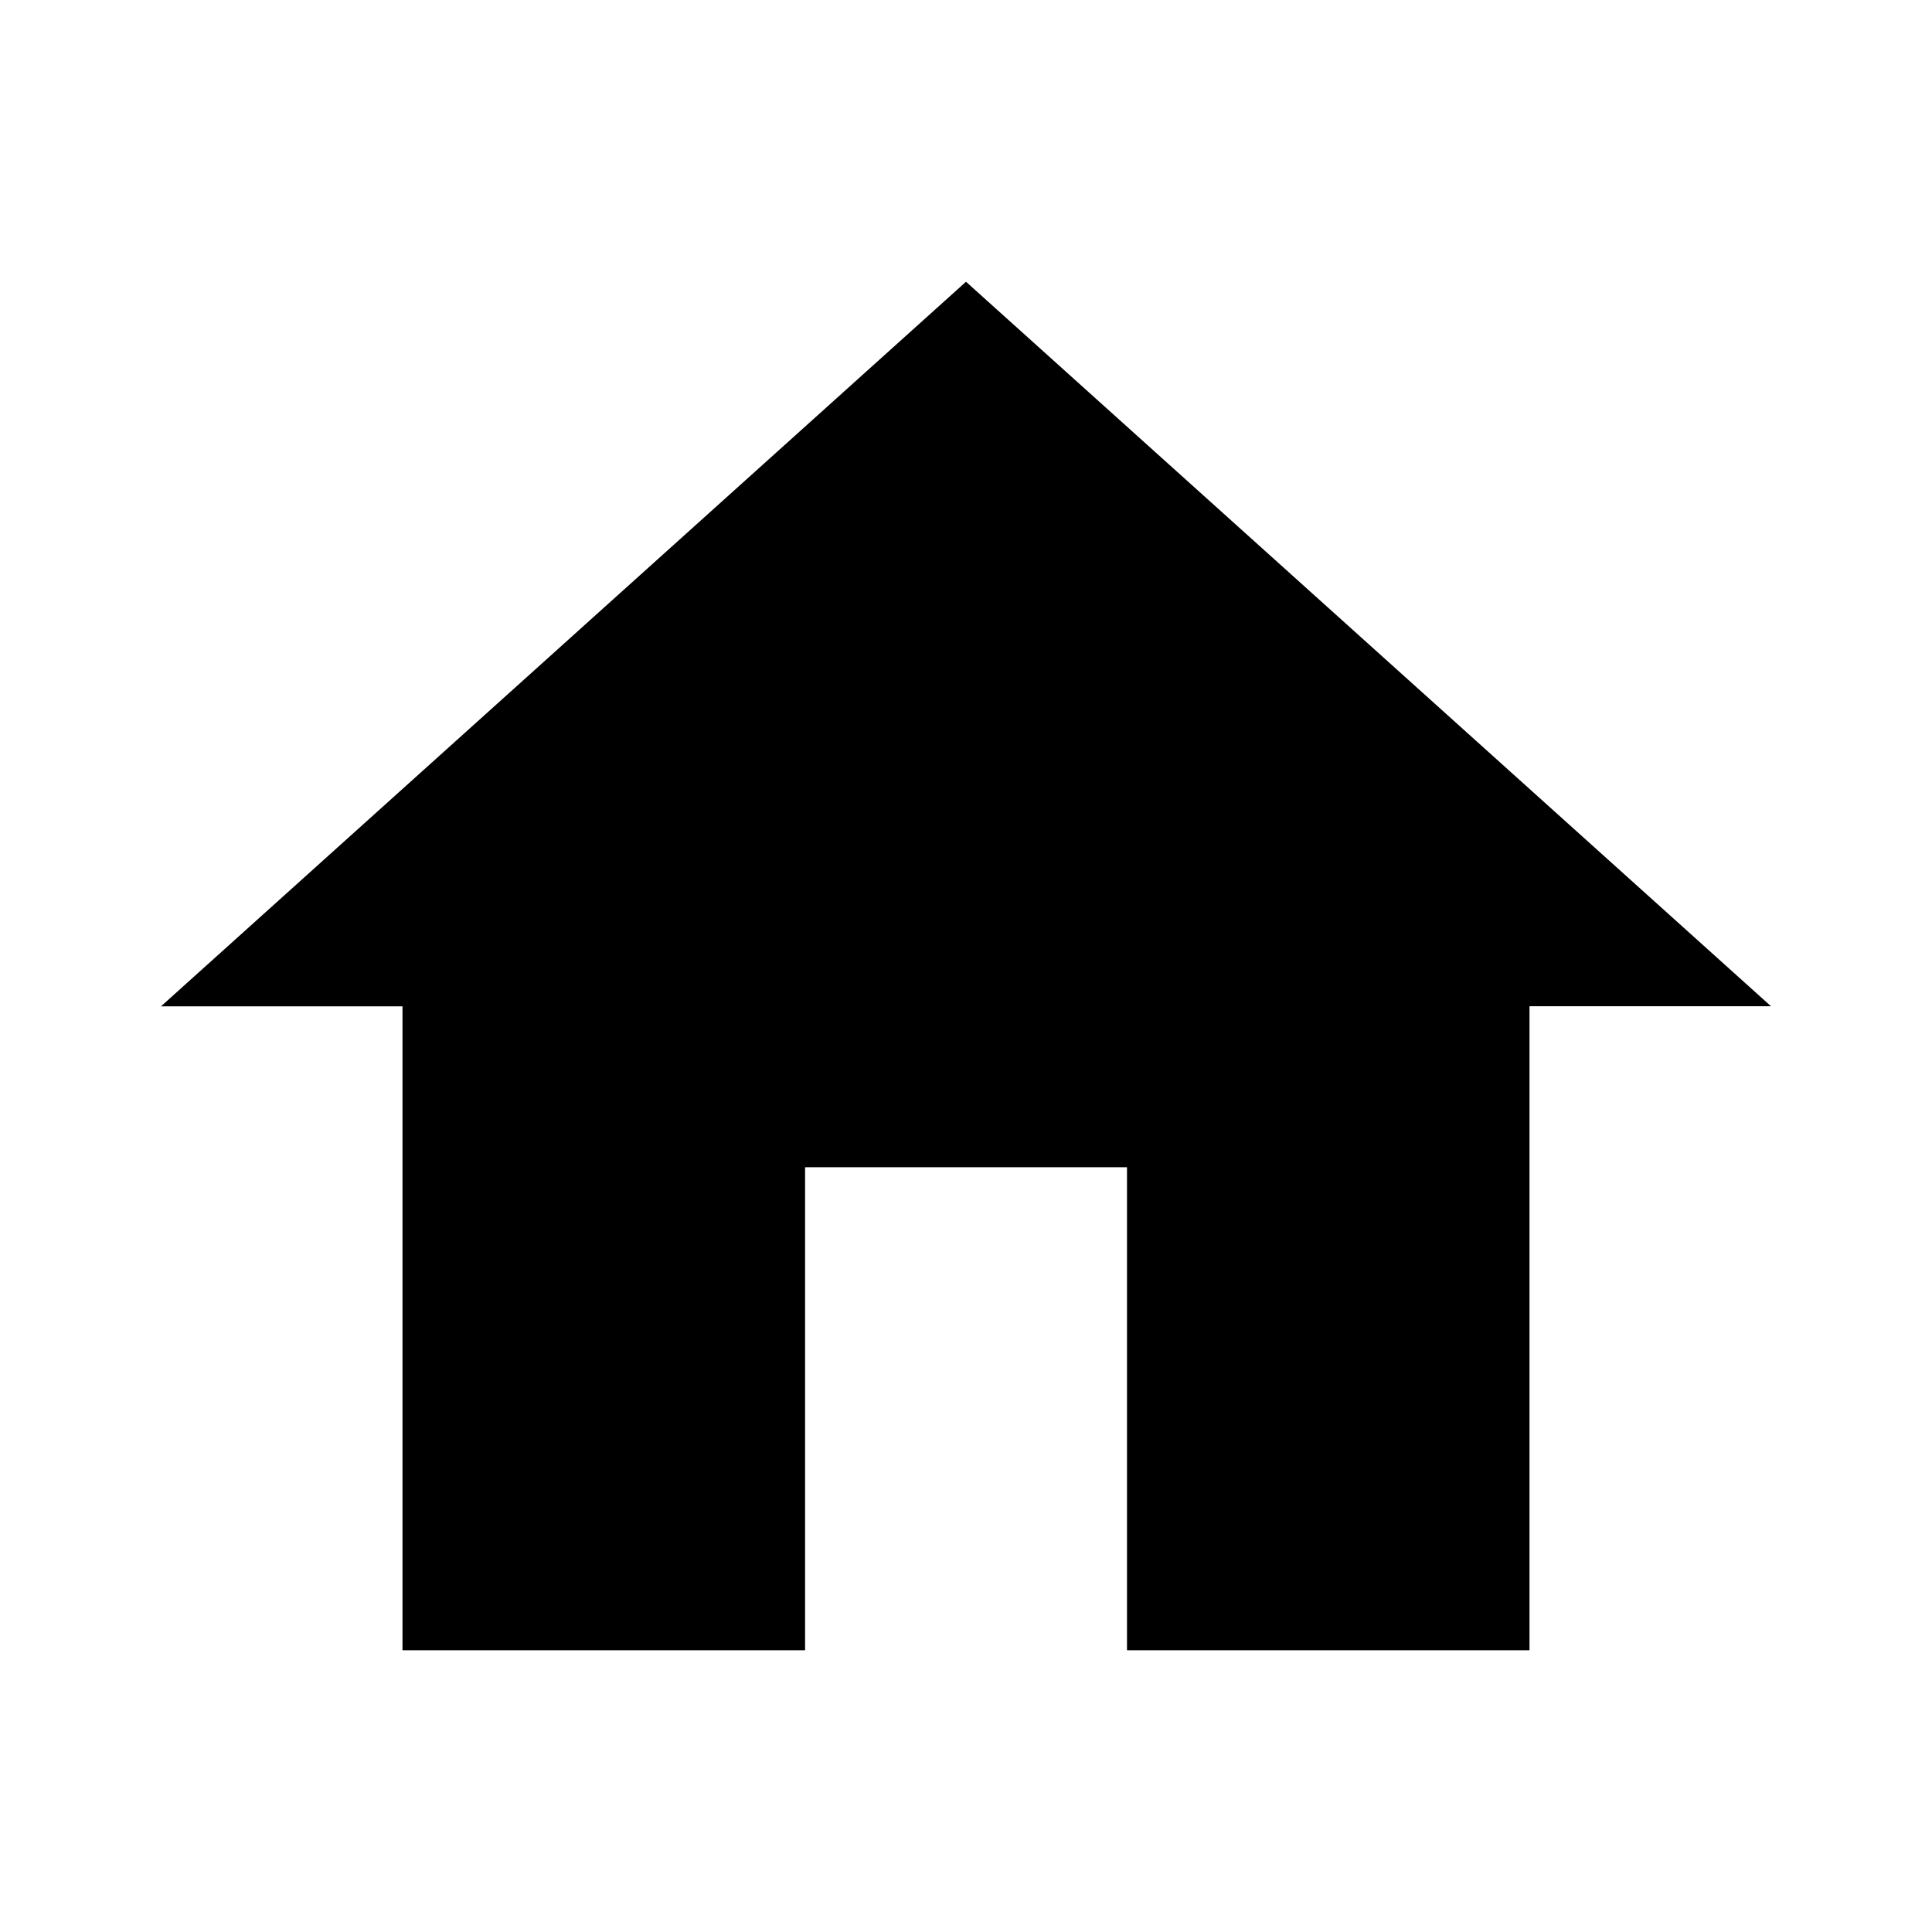
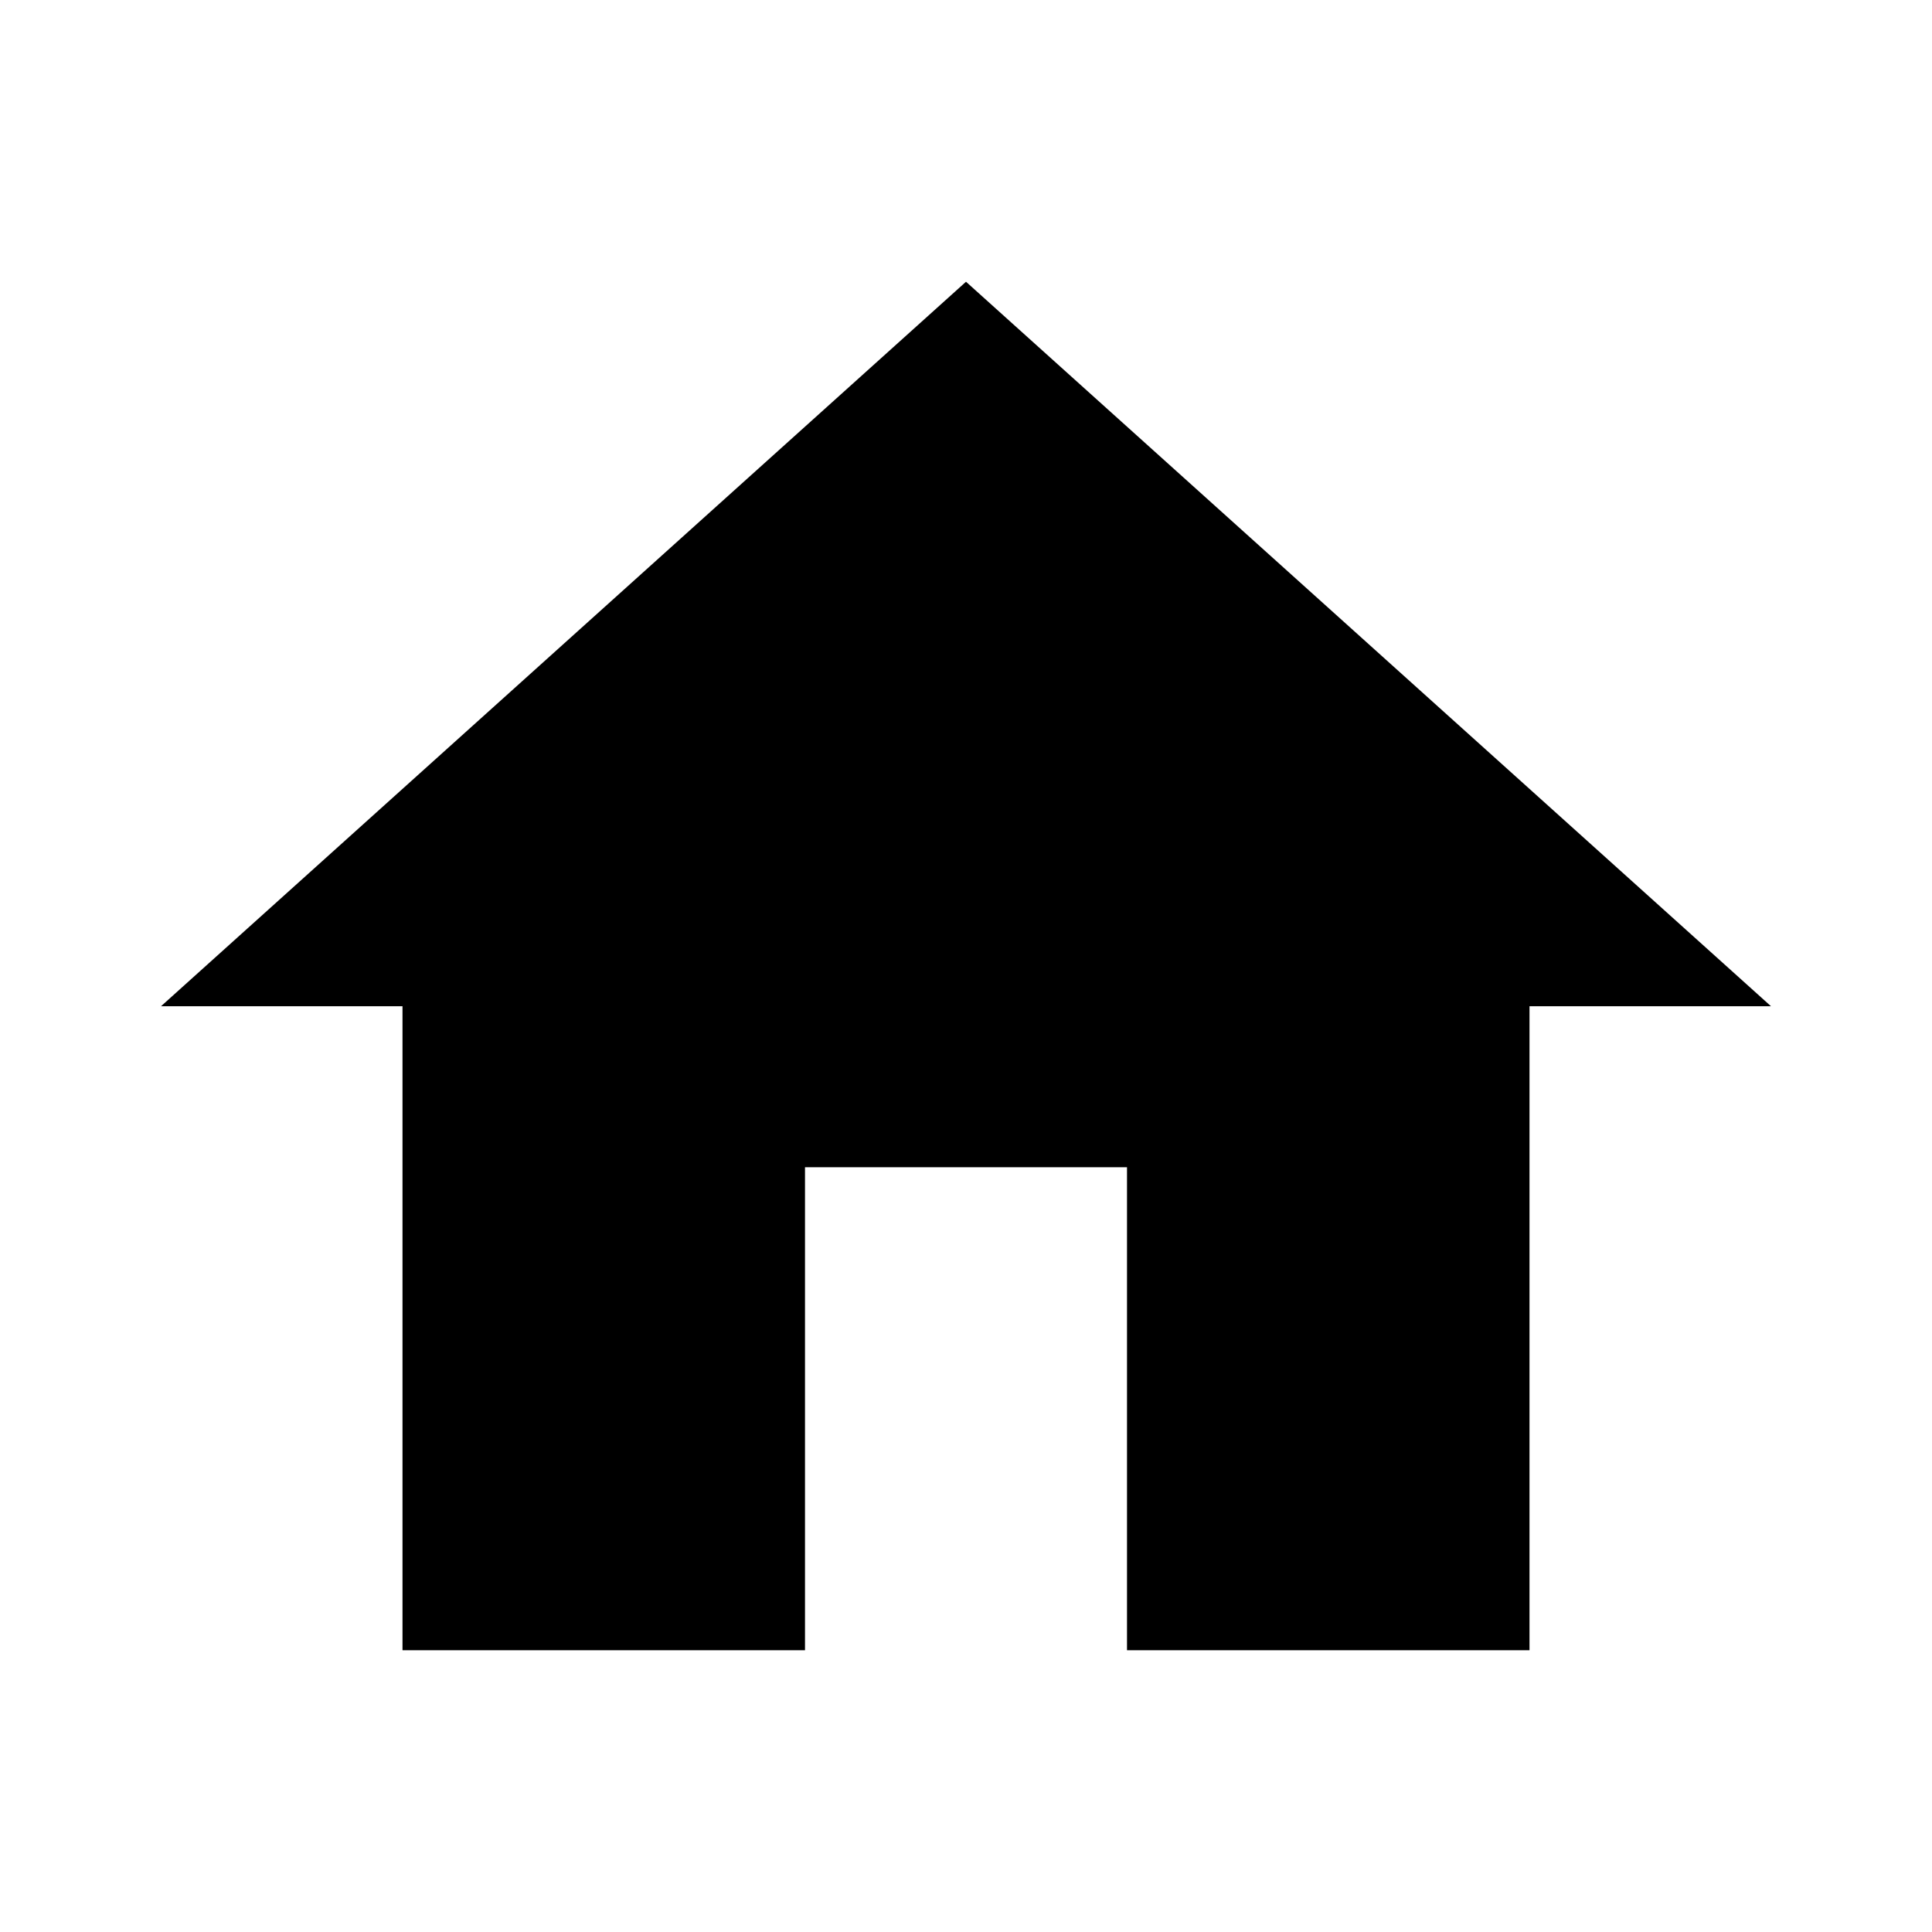
<svg xmlns="http://www.w3.org/2000/svg" version="1.1" id="master" x="0px" y="0px" width="24px" height="24px" viewBox="0 0 24 24" enable-background="new 0 0 24 24" xml:space="preserve">
-   <path d="M10.001,20.5v-6H14v6h5v-8h3l-10-9L2,12.501h3V20.5H10.001L10.001,20.5z" />
+   <path d="M10,20.5v-6h4v6h5v-8h3l-10-9l-10,9h3v8H10z" />
</svg>
